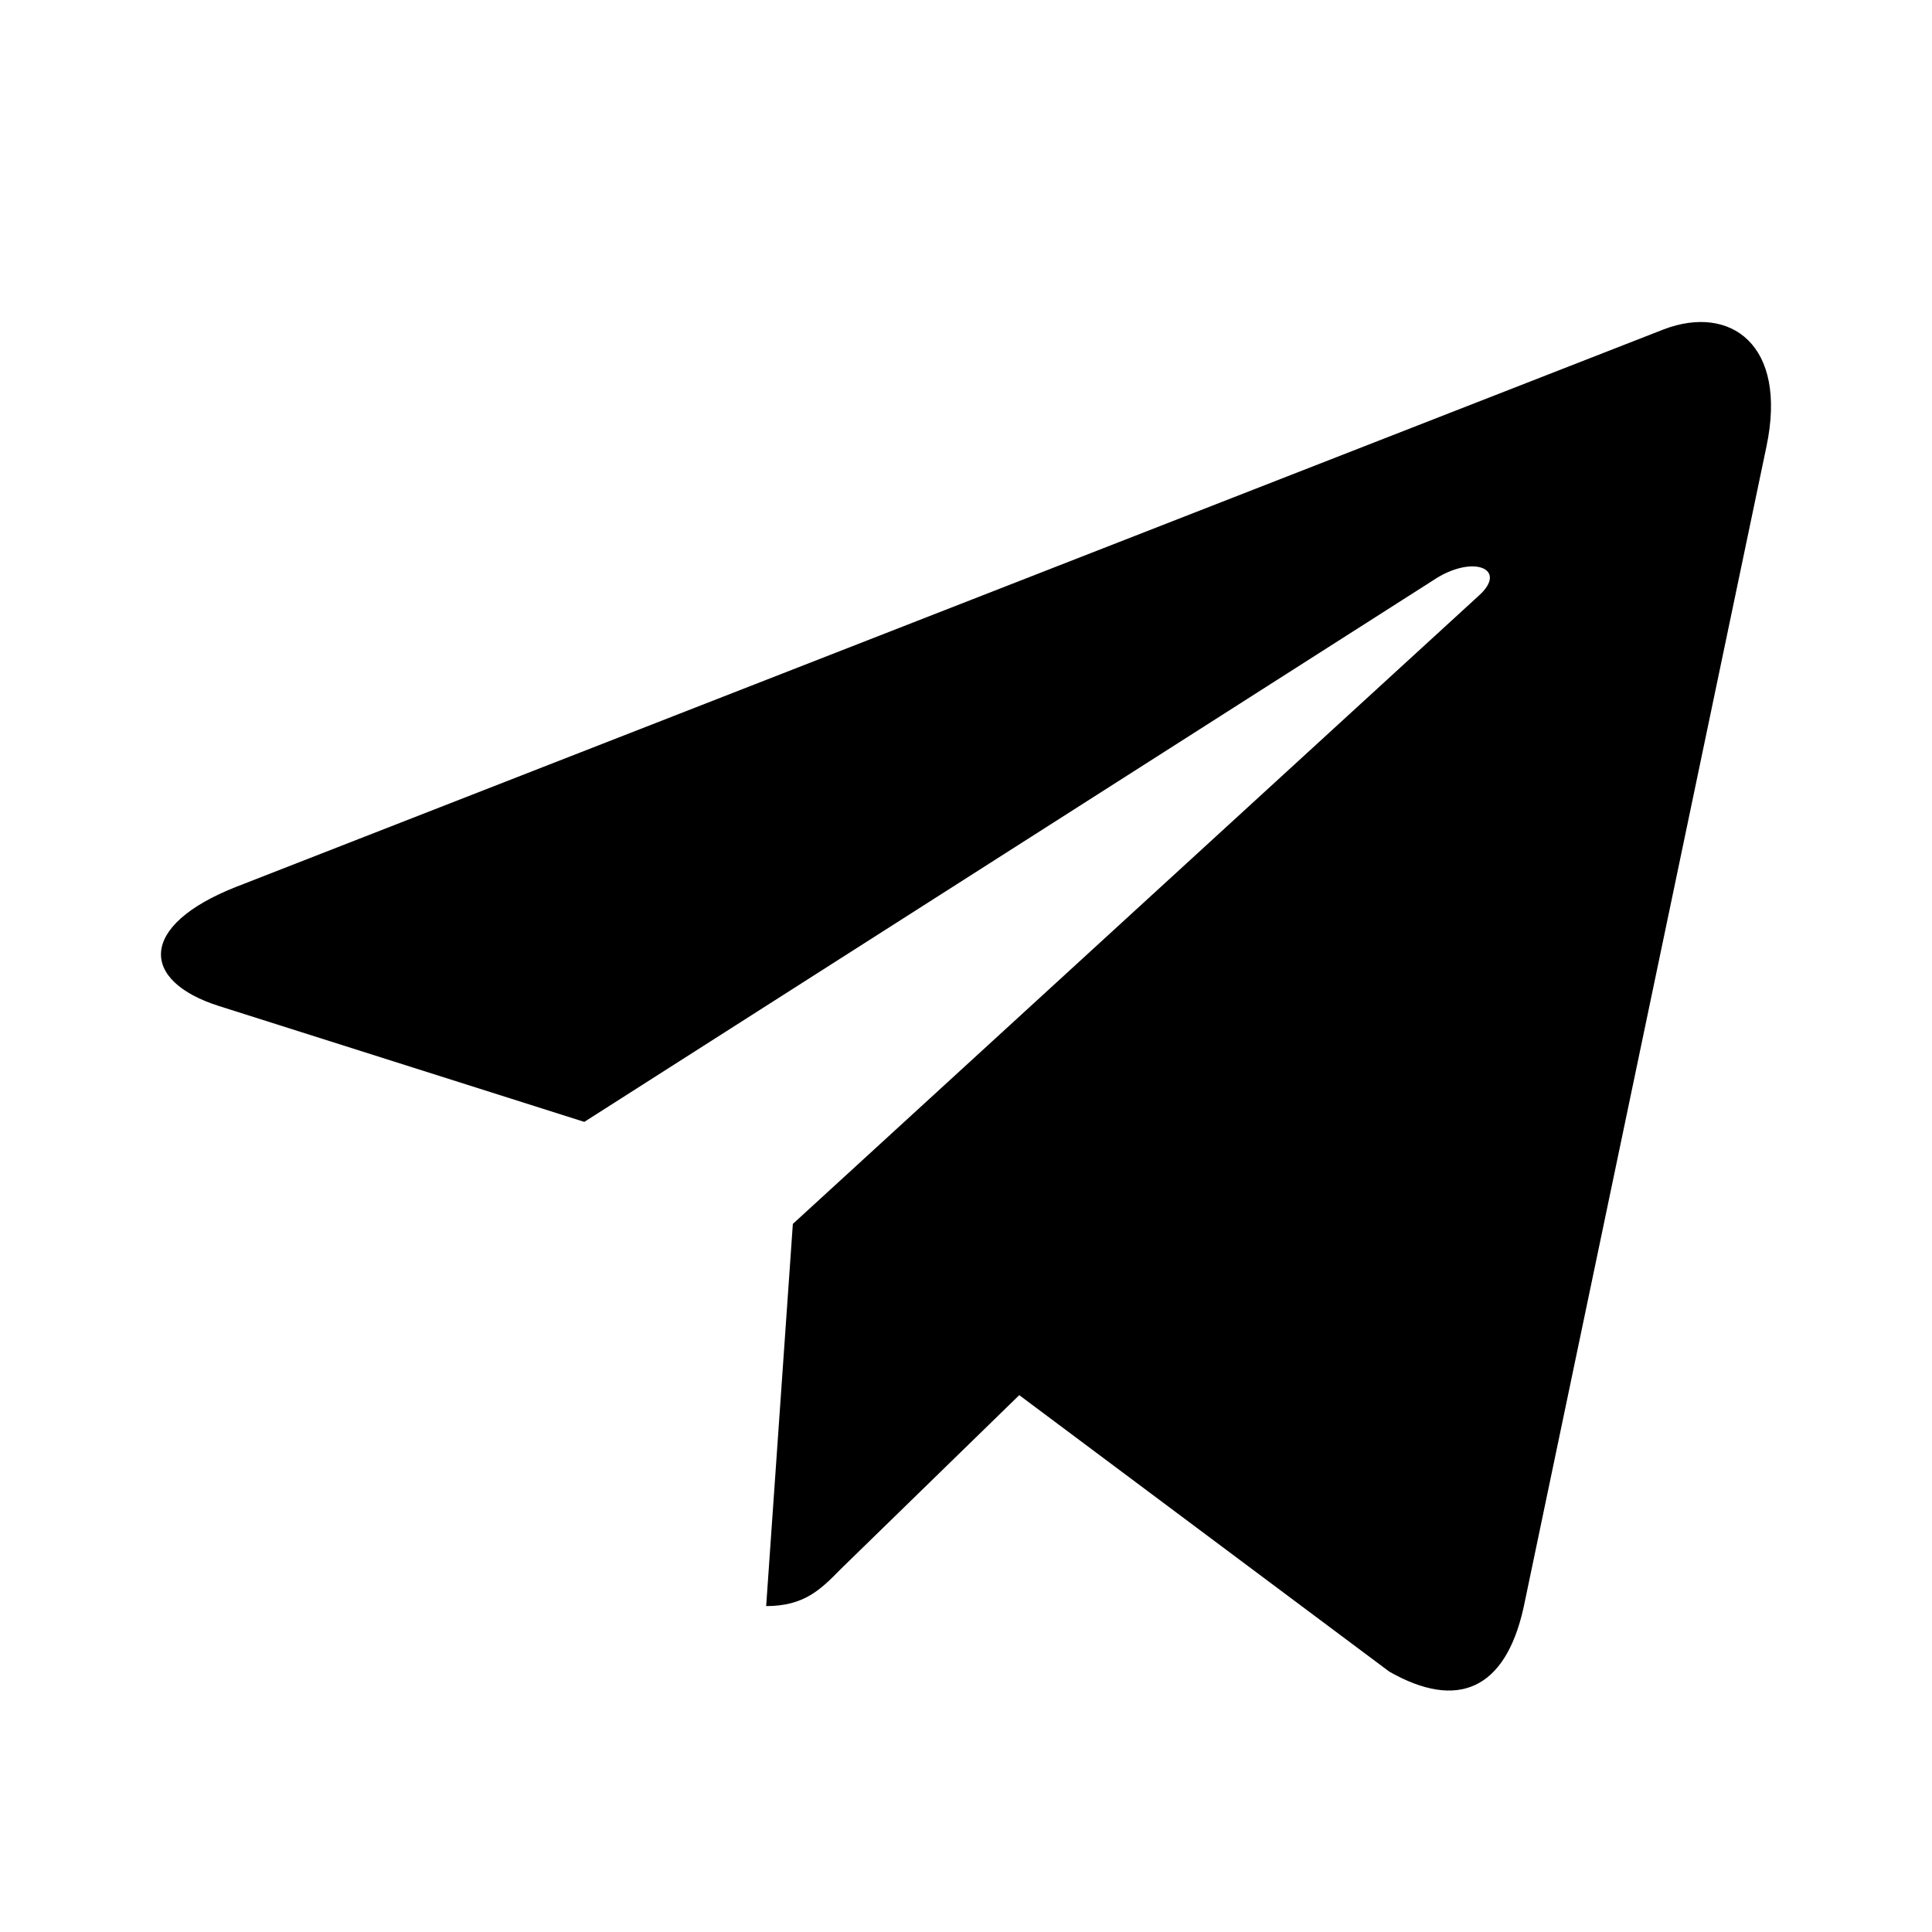
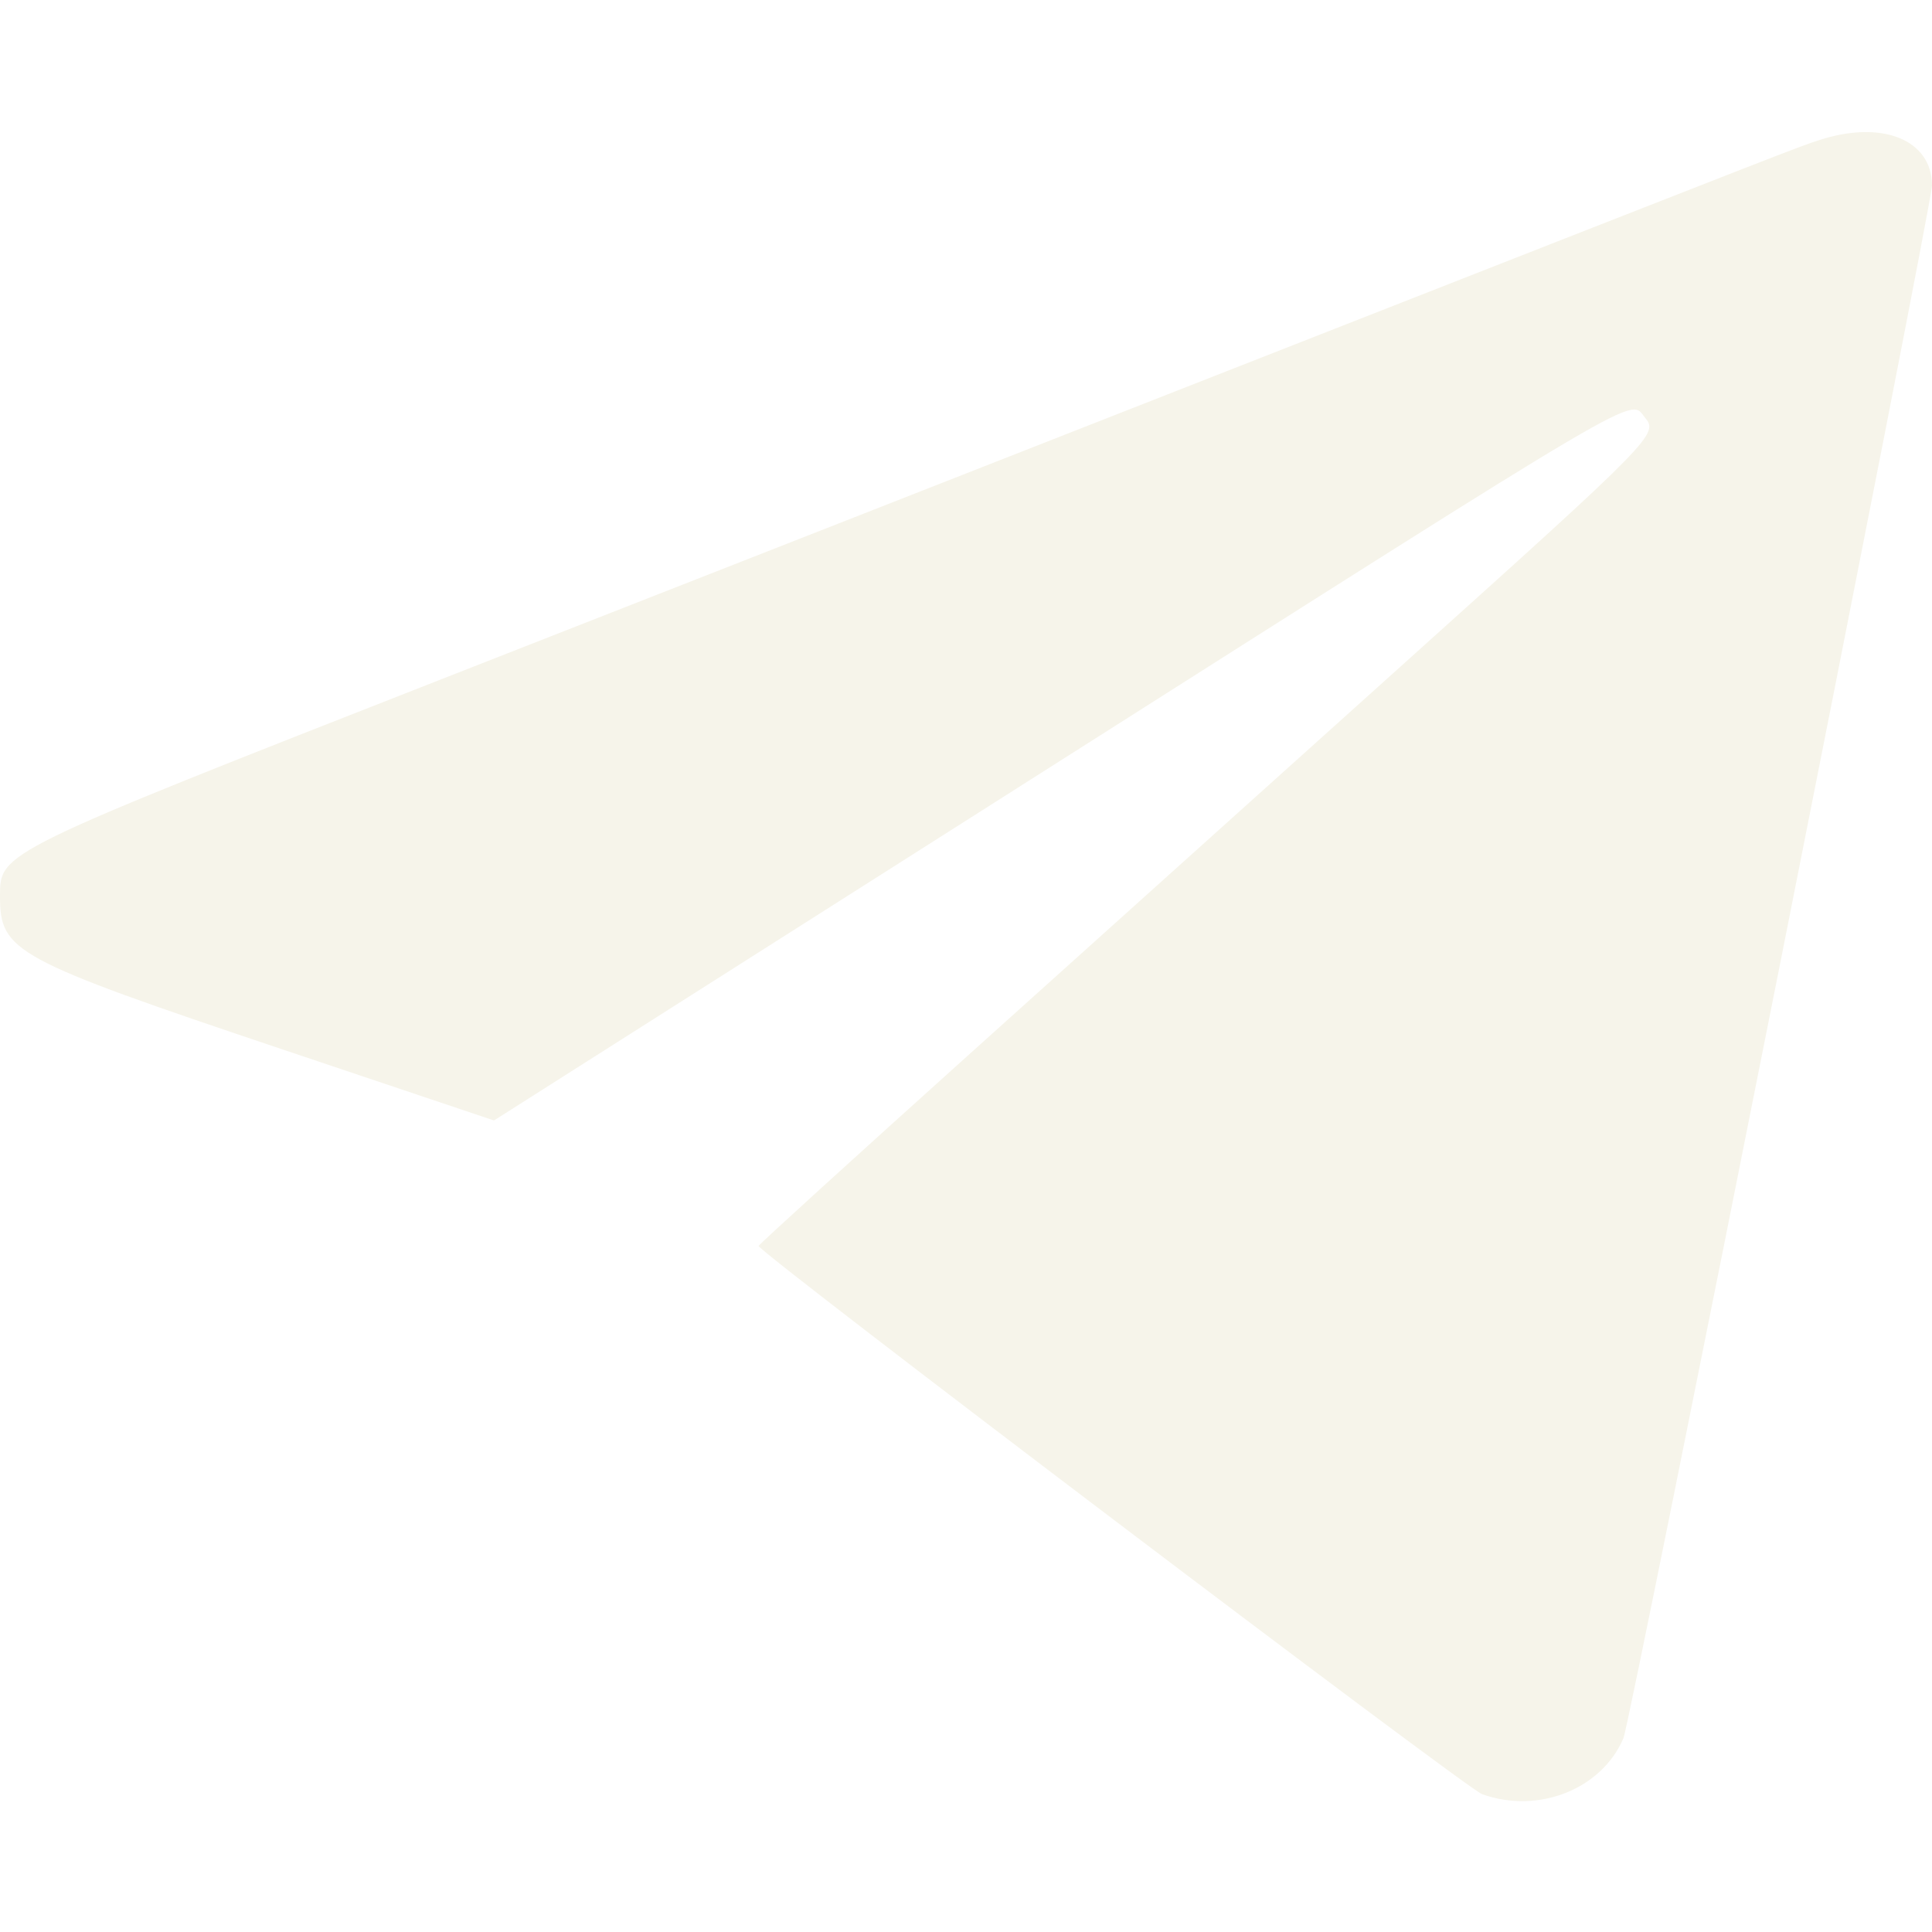
- <svg xmlns="http://www.w3.org/2000/svg" width="16" height="16" viewBox="0 0 16 16" fill="none">
-   <path d="M14.629 3.698L12.617 13.316C12.465 13.995 12.069 14.164 11.506 13.844L8.441 11.554L6.961 12.996C6.798 13.162 6.661 13.301 6.345 13.301L6.566 10.136L12.248 4.932C12.495 4.709 12.194 4.585 11.864 4.809L4.839 9.291L1.815 8.332C1.157 8.124 1.145 7.665 1.952 7.346L13.78 2.727C14.328 2.519 14.807 2.851 14.629 3.698Z" fill="black" />
+ <svg xmlns="http://www.w3.org/2000/svg" width="20" height="20" viewBox="0 0 20 20" fill="none">
+   <g id="Frame 9">
+     <g id="Group 69">
+       <path id="telegram (9) 1 (Traced)" fill-rule="evenodd" clip-rule="evenodd" d="M18.828 1.452C18.591 1.53 18.748 1.469 12.812 3.798C10.503 4.705 6.82 6.149 4.629 7.008C-0.018 8.83 1.07894e-06 8.821 1.07894e-06 9.277C1.07894e-06 9.852 0.137 9.927 2.932 10.866L5.114 11.599L10.77 8.006C17.148 3.955 16.863 4.123 17.028 4.322C17.17 4.493 17.138 4.527 14.53 6.872C13.315 7.964 11.315 9.762 10.086 10.867C8.857 11.972 7.852 12.886 7.853 12.898C7.859 12.968 15.178 18.513 15.342 18.573C15.924 18.782 16.58 18.523 16.806 17.993C16.877 17.828 20 2.111 20 1.921C20 1.445 19.481 1.237 18.828 1.452Z" fill="#F6F4EA" />
+     </g>
+   </g>
</svg>
